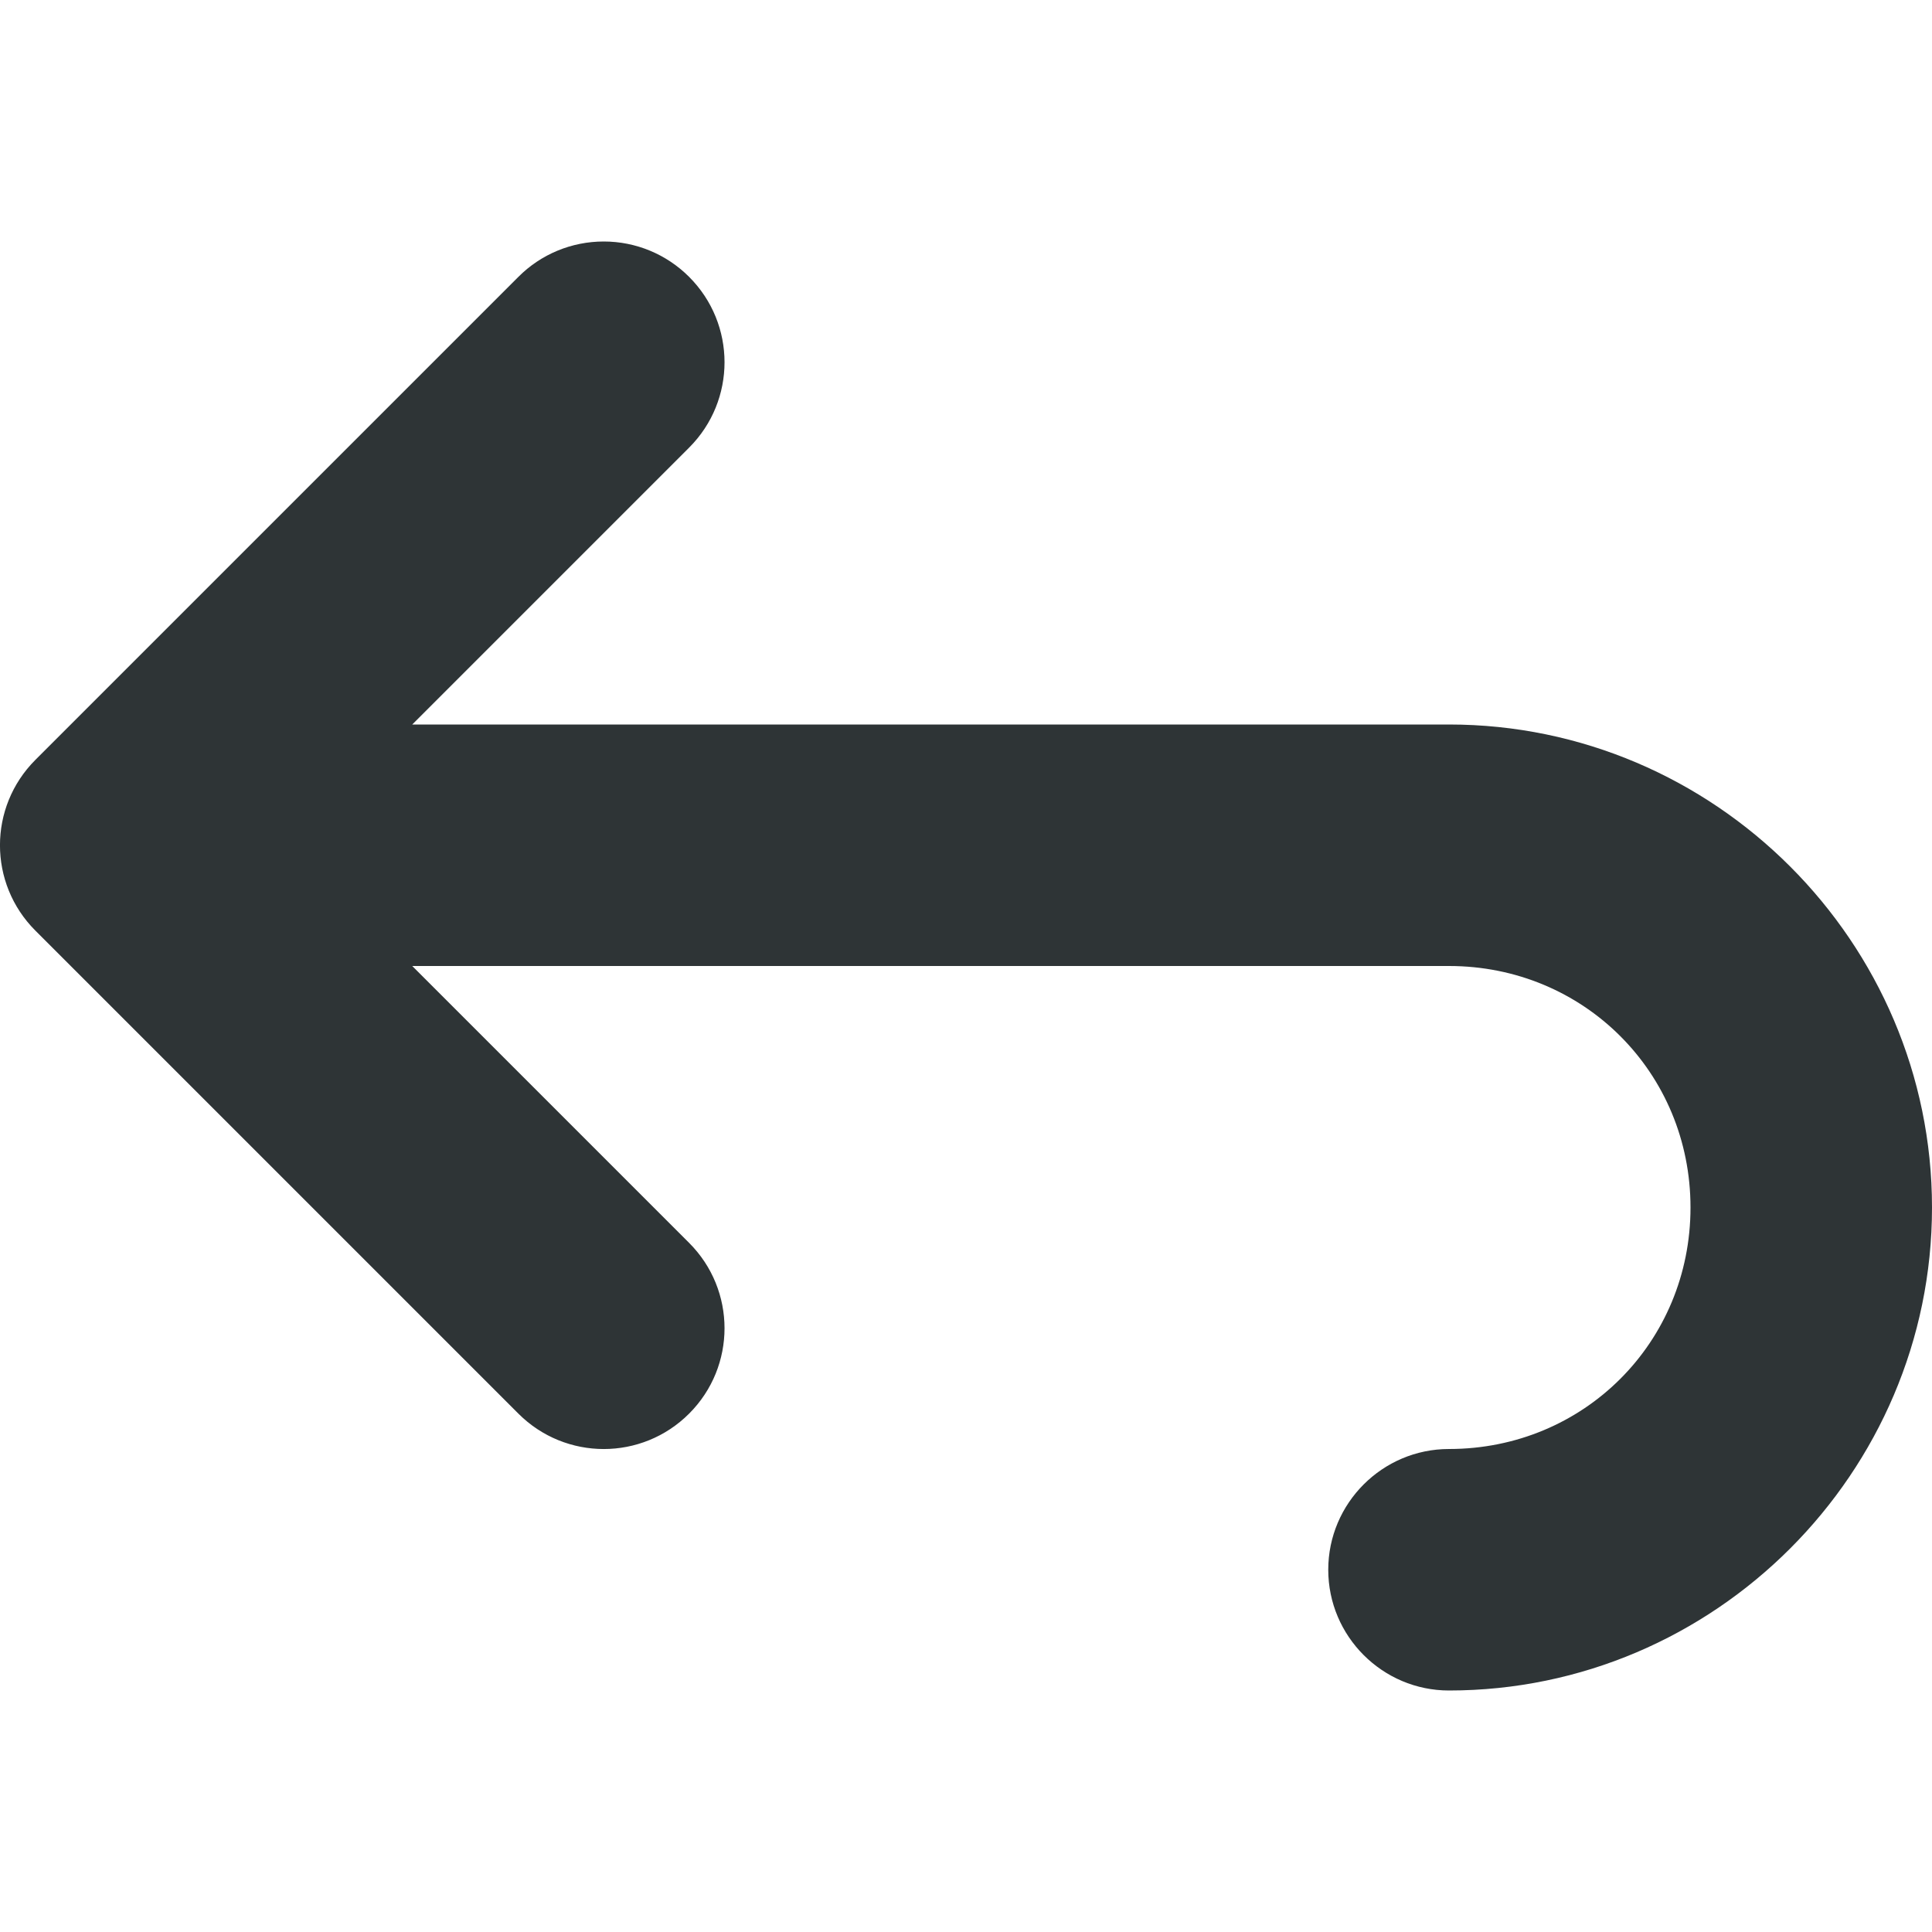
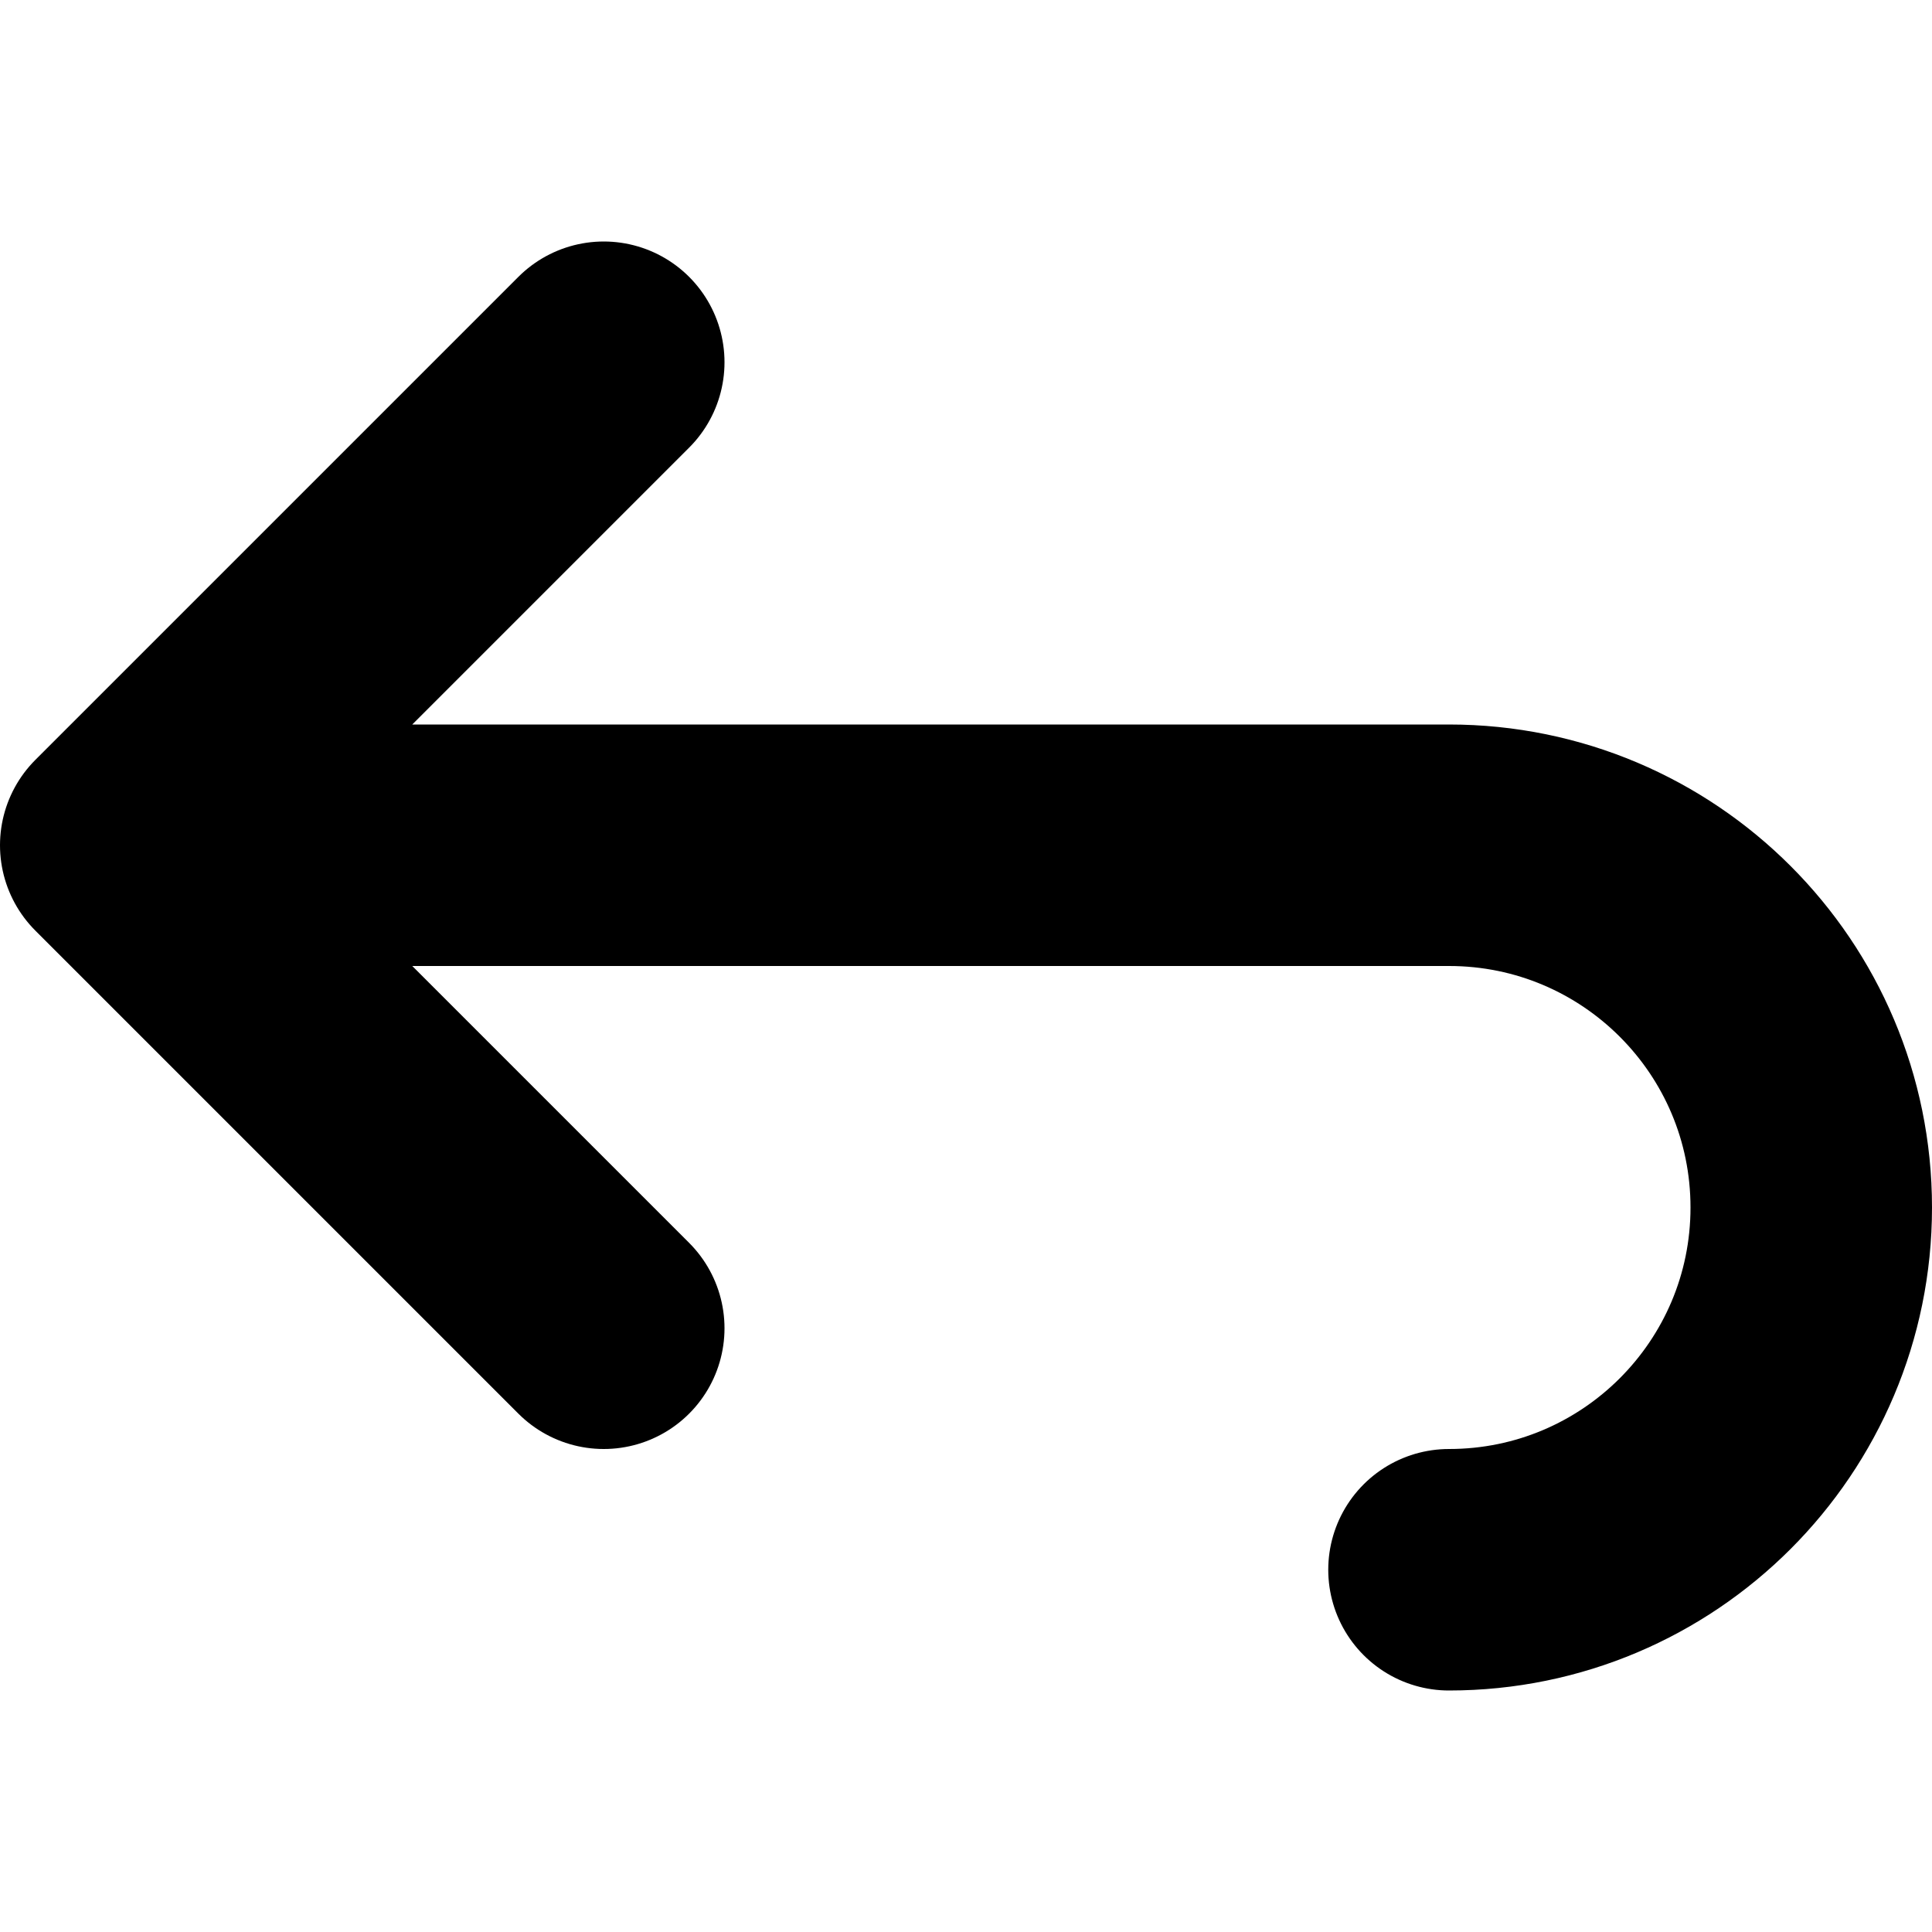
- <svg xmlns="http://www.w3.org/2000/svg" height="16px" viewBox="0 0 16 16" width="16px">
-   <path d="m 5 2 c -0.266 0 -0.52 0.105 -0.707 0.293 l -4 4 c -0.391 0.391 -0.391 1.023 0 1.414 l 4 4 c 0.391 0.391 1.023 0.391 1.414 0 s 0.391 -1.023 0 -1.414 l -2.293 -2.293 h 8.586 c 1.117 0 2 0.883 2 2 s -0.883 2 -2 2 c -0.551 0 -1 0.449 -1 1 s 0.449 1 1 1 c 2.199 0 4 -1.801 4 -4 s -1.801 -4 -4 -4 h -8.586 l 2.293 -2.293 c 0.391 -0.391 0.391 -1.023 0 -1.414 c -0.188 -0.188 -0.441 -0.293 -0.707 -0.293 z m 0 0" fill="#2e3436" />
+ <svg xmlns="http://www.w3.org/2000/svg" xmlns:ns1="https://www.gtk.org/grappa" width="16" height="16" ns1:version="1" ns1:keywords="curved arrow edit-redo-rtl edit-undo">
+   <path d="M 5 3 L 1 7 L 5 11 M 1 7 L 12 7 C 13.657 7, 15 8.343, 15 10 C 15 11.657, 13.657 13, 12 13" id="path0" stroke-width="2" stroke-linecap="round" stroke-linejoin="round" stroke="rgb(0,0,0)" fill="none" class="foreground-stroke transparent-fill" />
</svg>
